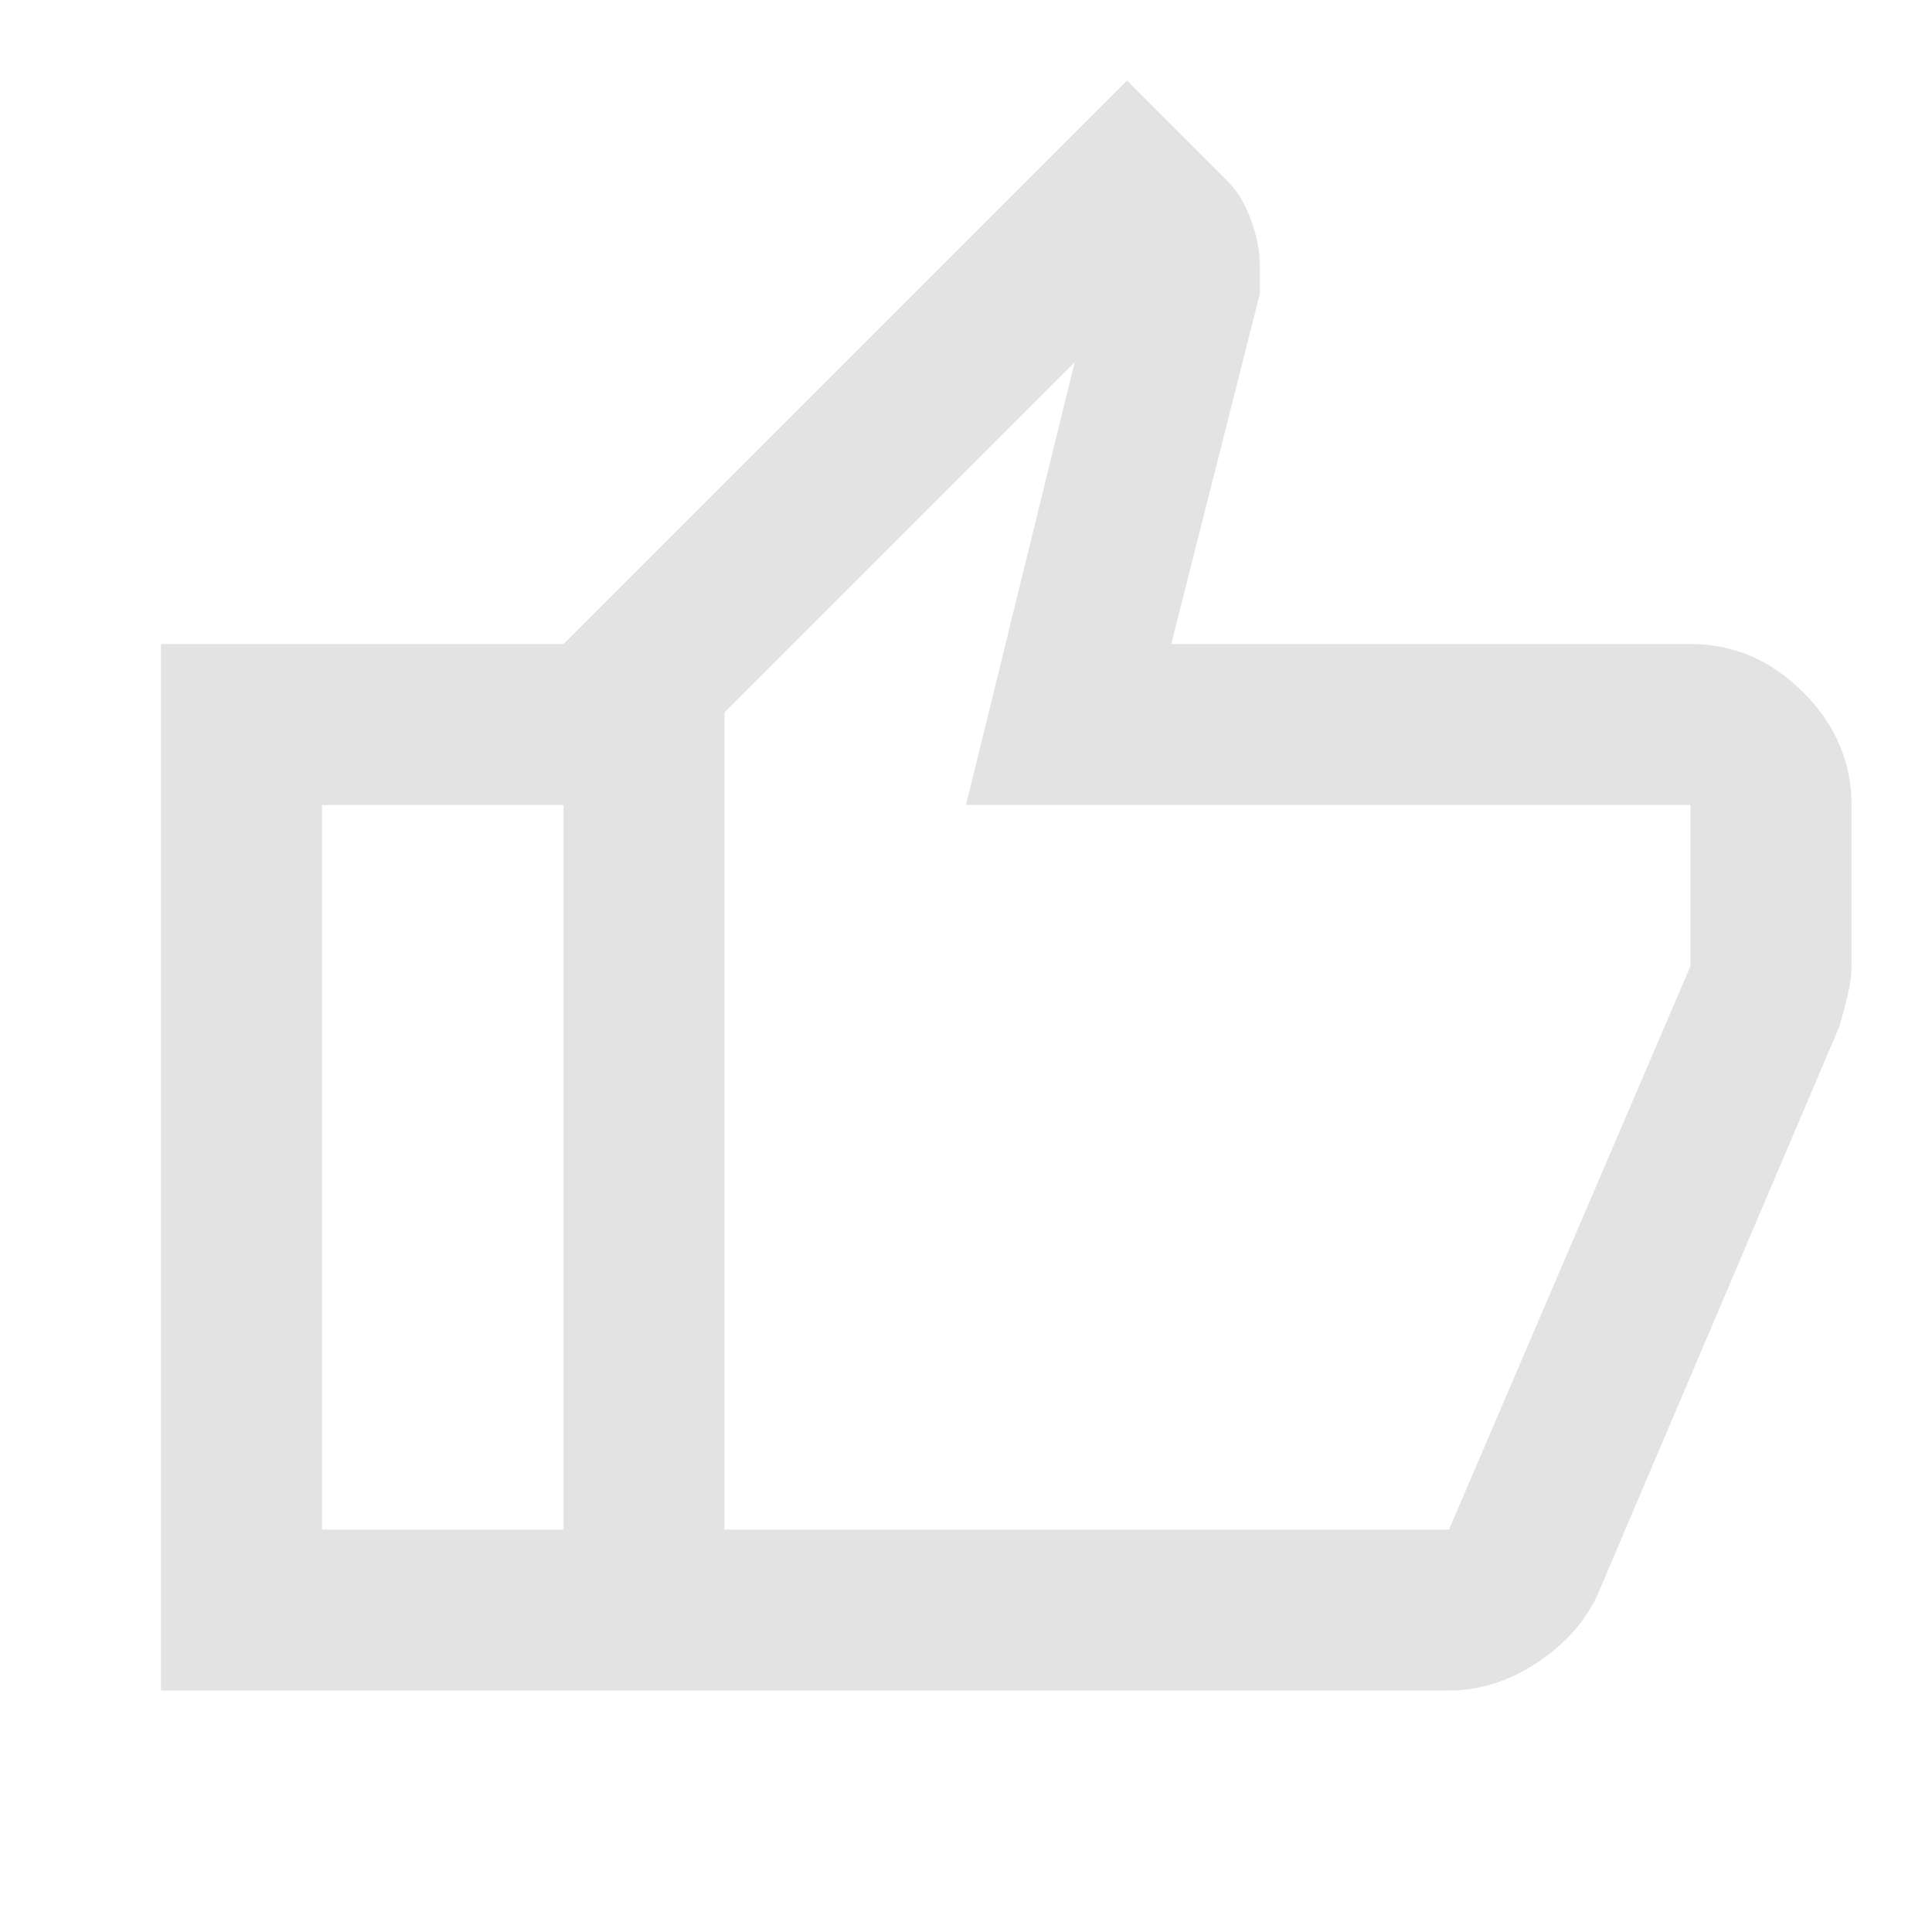
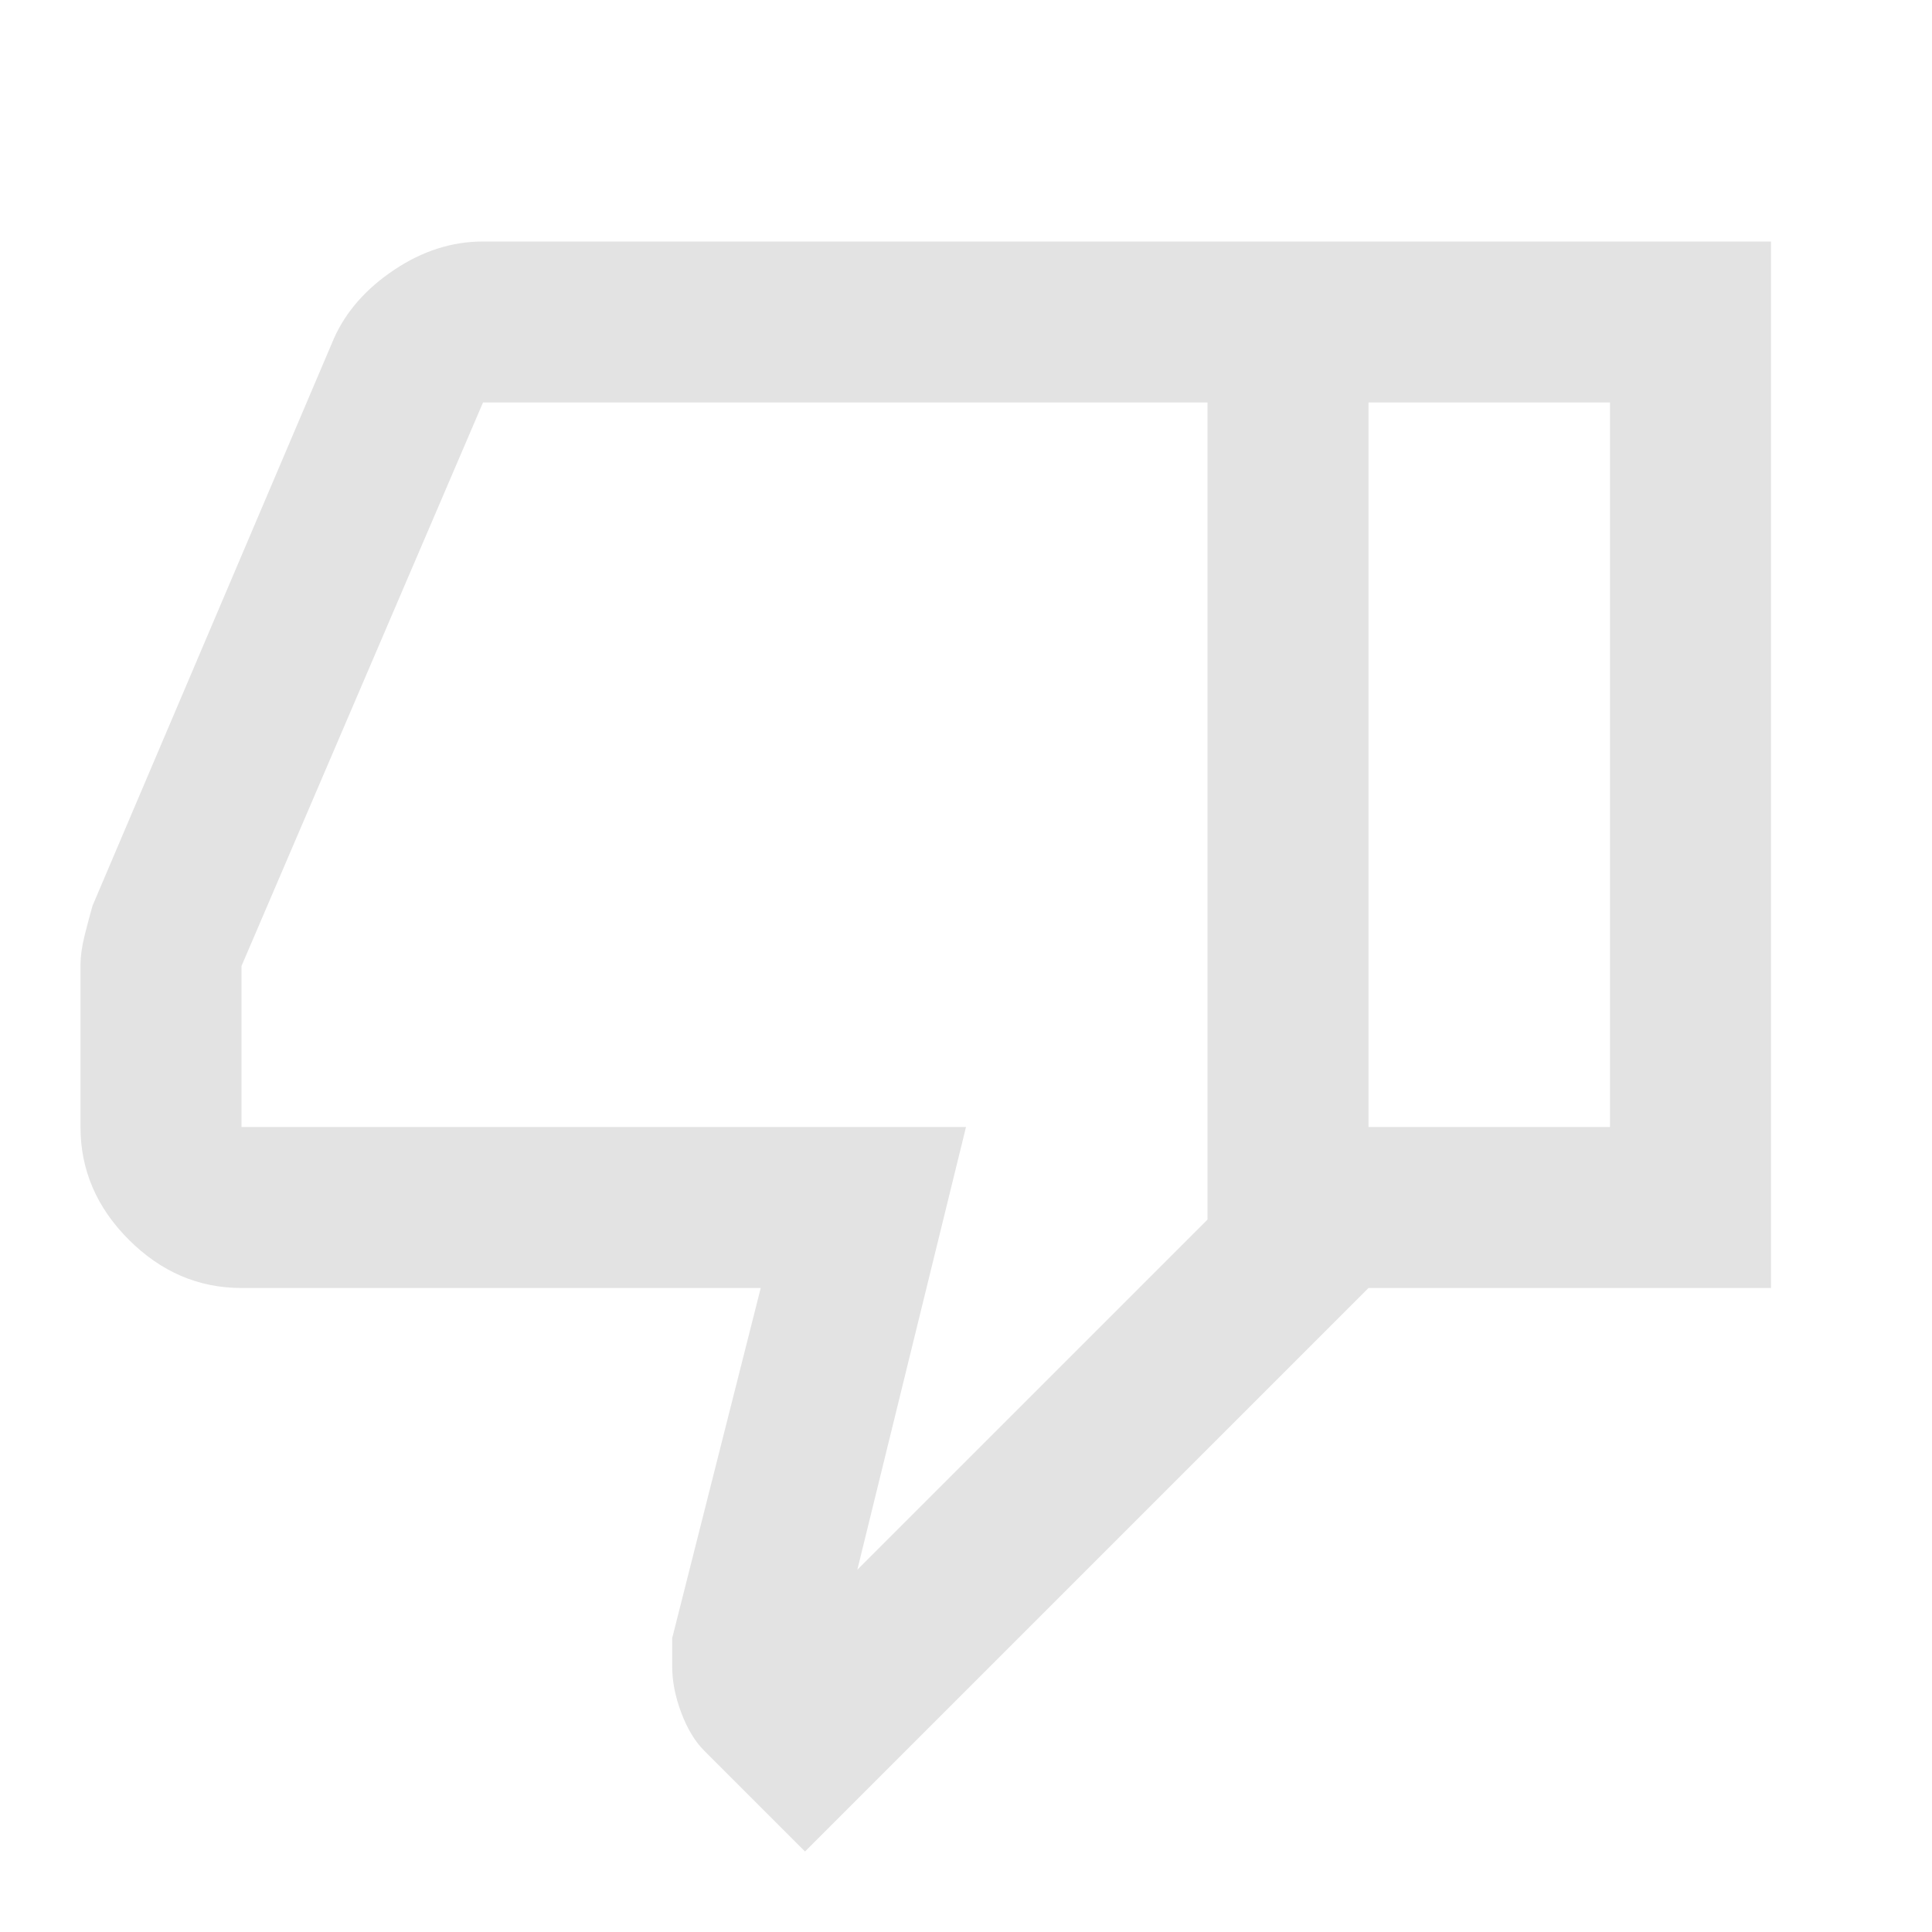
<svg xmlns="http://www.w3.org/2000/svg" height="24px" viewBox="0 -960 960 960" width="24px" fill="#e3e3e3">
-   <path d="M720-120H280v-520l280-280 50 50q7 7 11.5 19t4.5 23v14l-44 174h258q32 0 56 24t24 56v80q0 7-2 15t-4 15L794-168q-9 20-30 34t-44 14Zm-360-80h360l120-280v-80H480l54-220-174 174v406Zm0-406v406-406Zm-80-34v80H160v360h120v80H80v-520h200Z" />
+   <path d="M240-840h440v520L400-40l-50-50q-7-7-11.5-19t-4.5-23v-14l44-174H120q-32 0-56-24t-24-56v-80q0-7 2-15t4-15l120-282q9-20 30-34t44-14Zm360 80H240L120-480v80h360l-54 220 174-174v-406Zm0 406v-406 406Zm80 34v-80h120v-360H680v-80h200v520H680Z" />
</svg>
